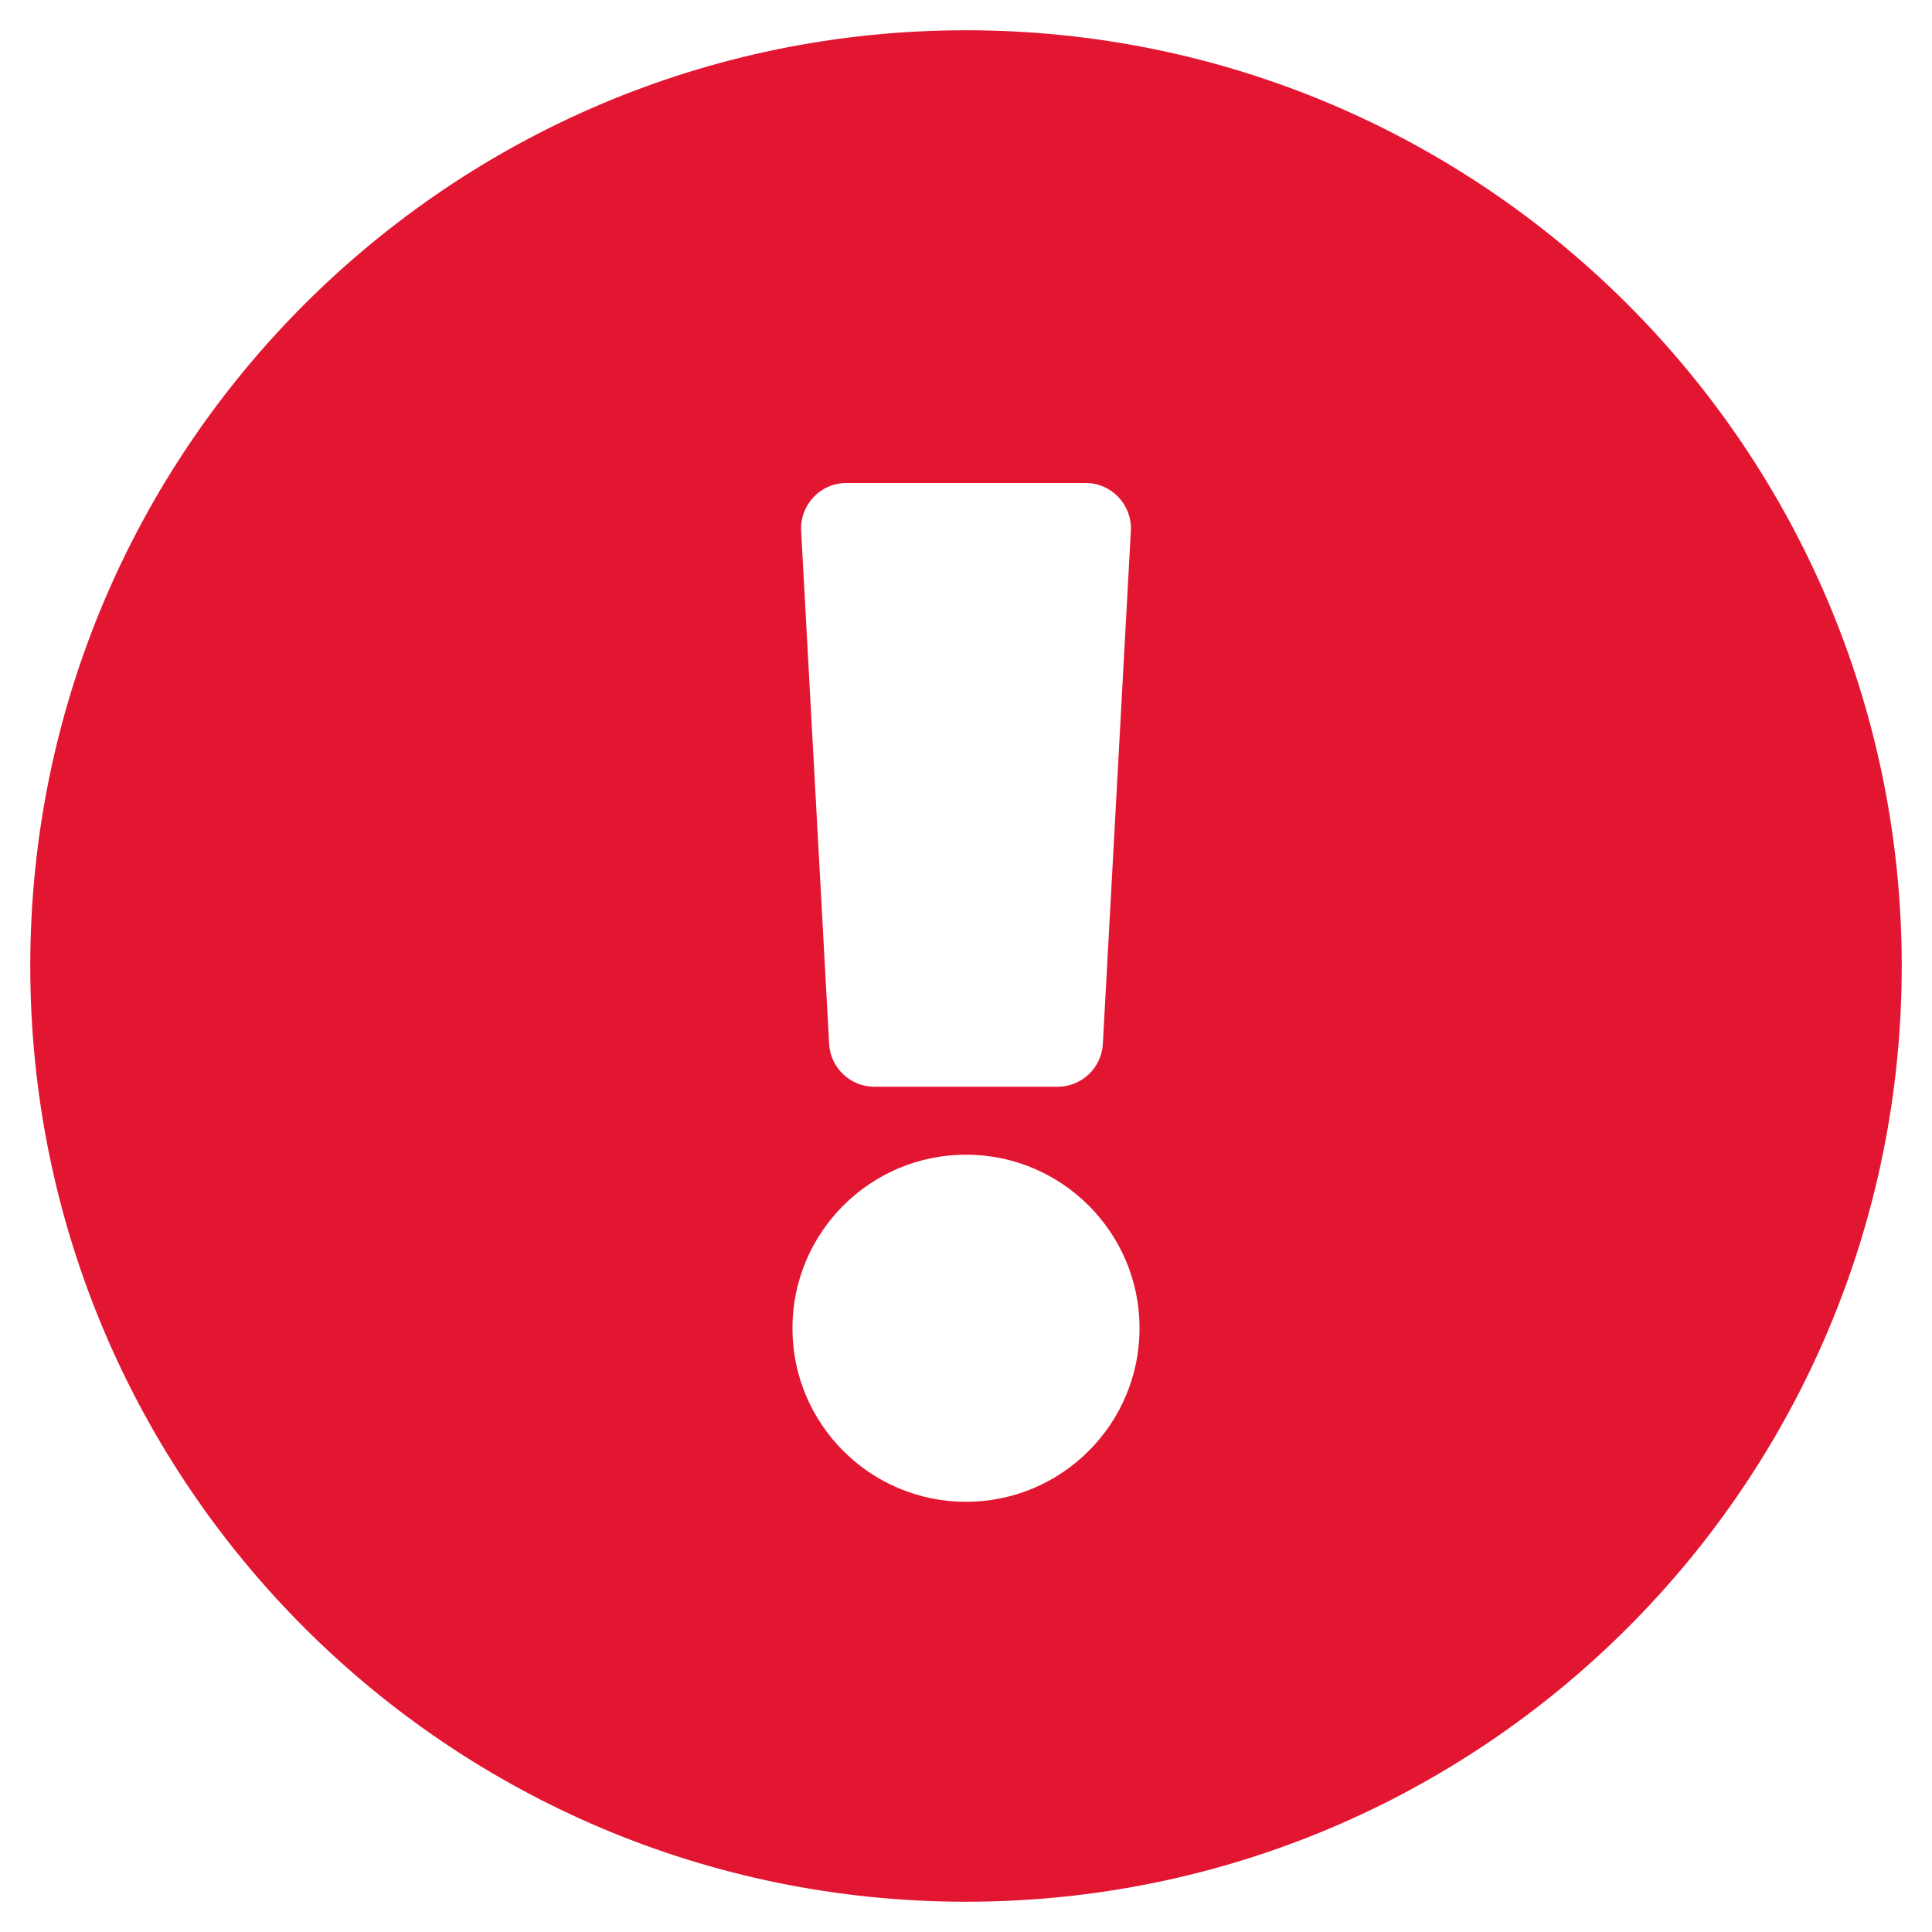
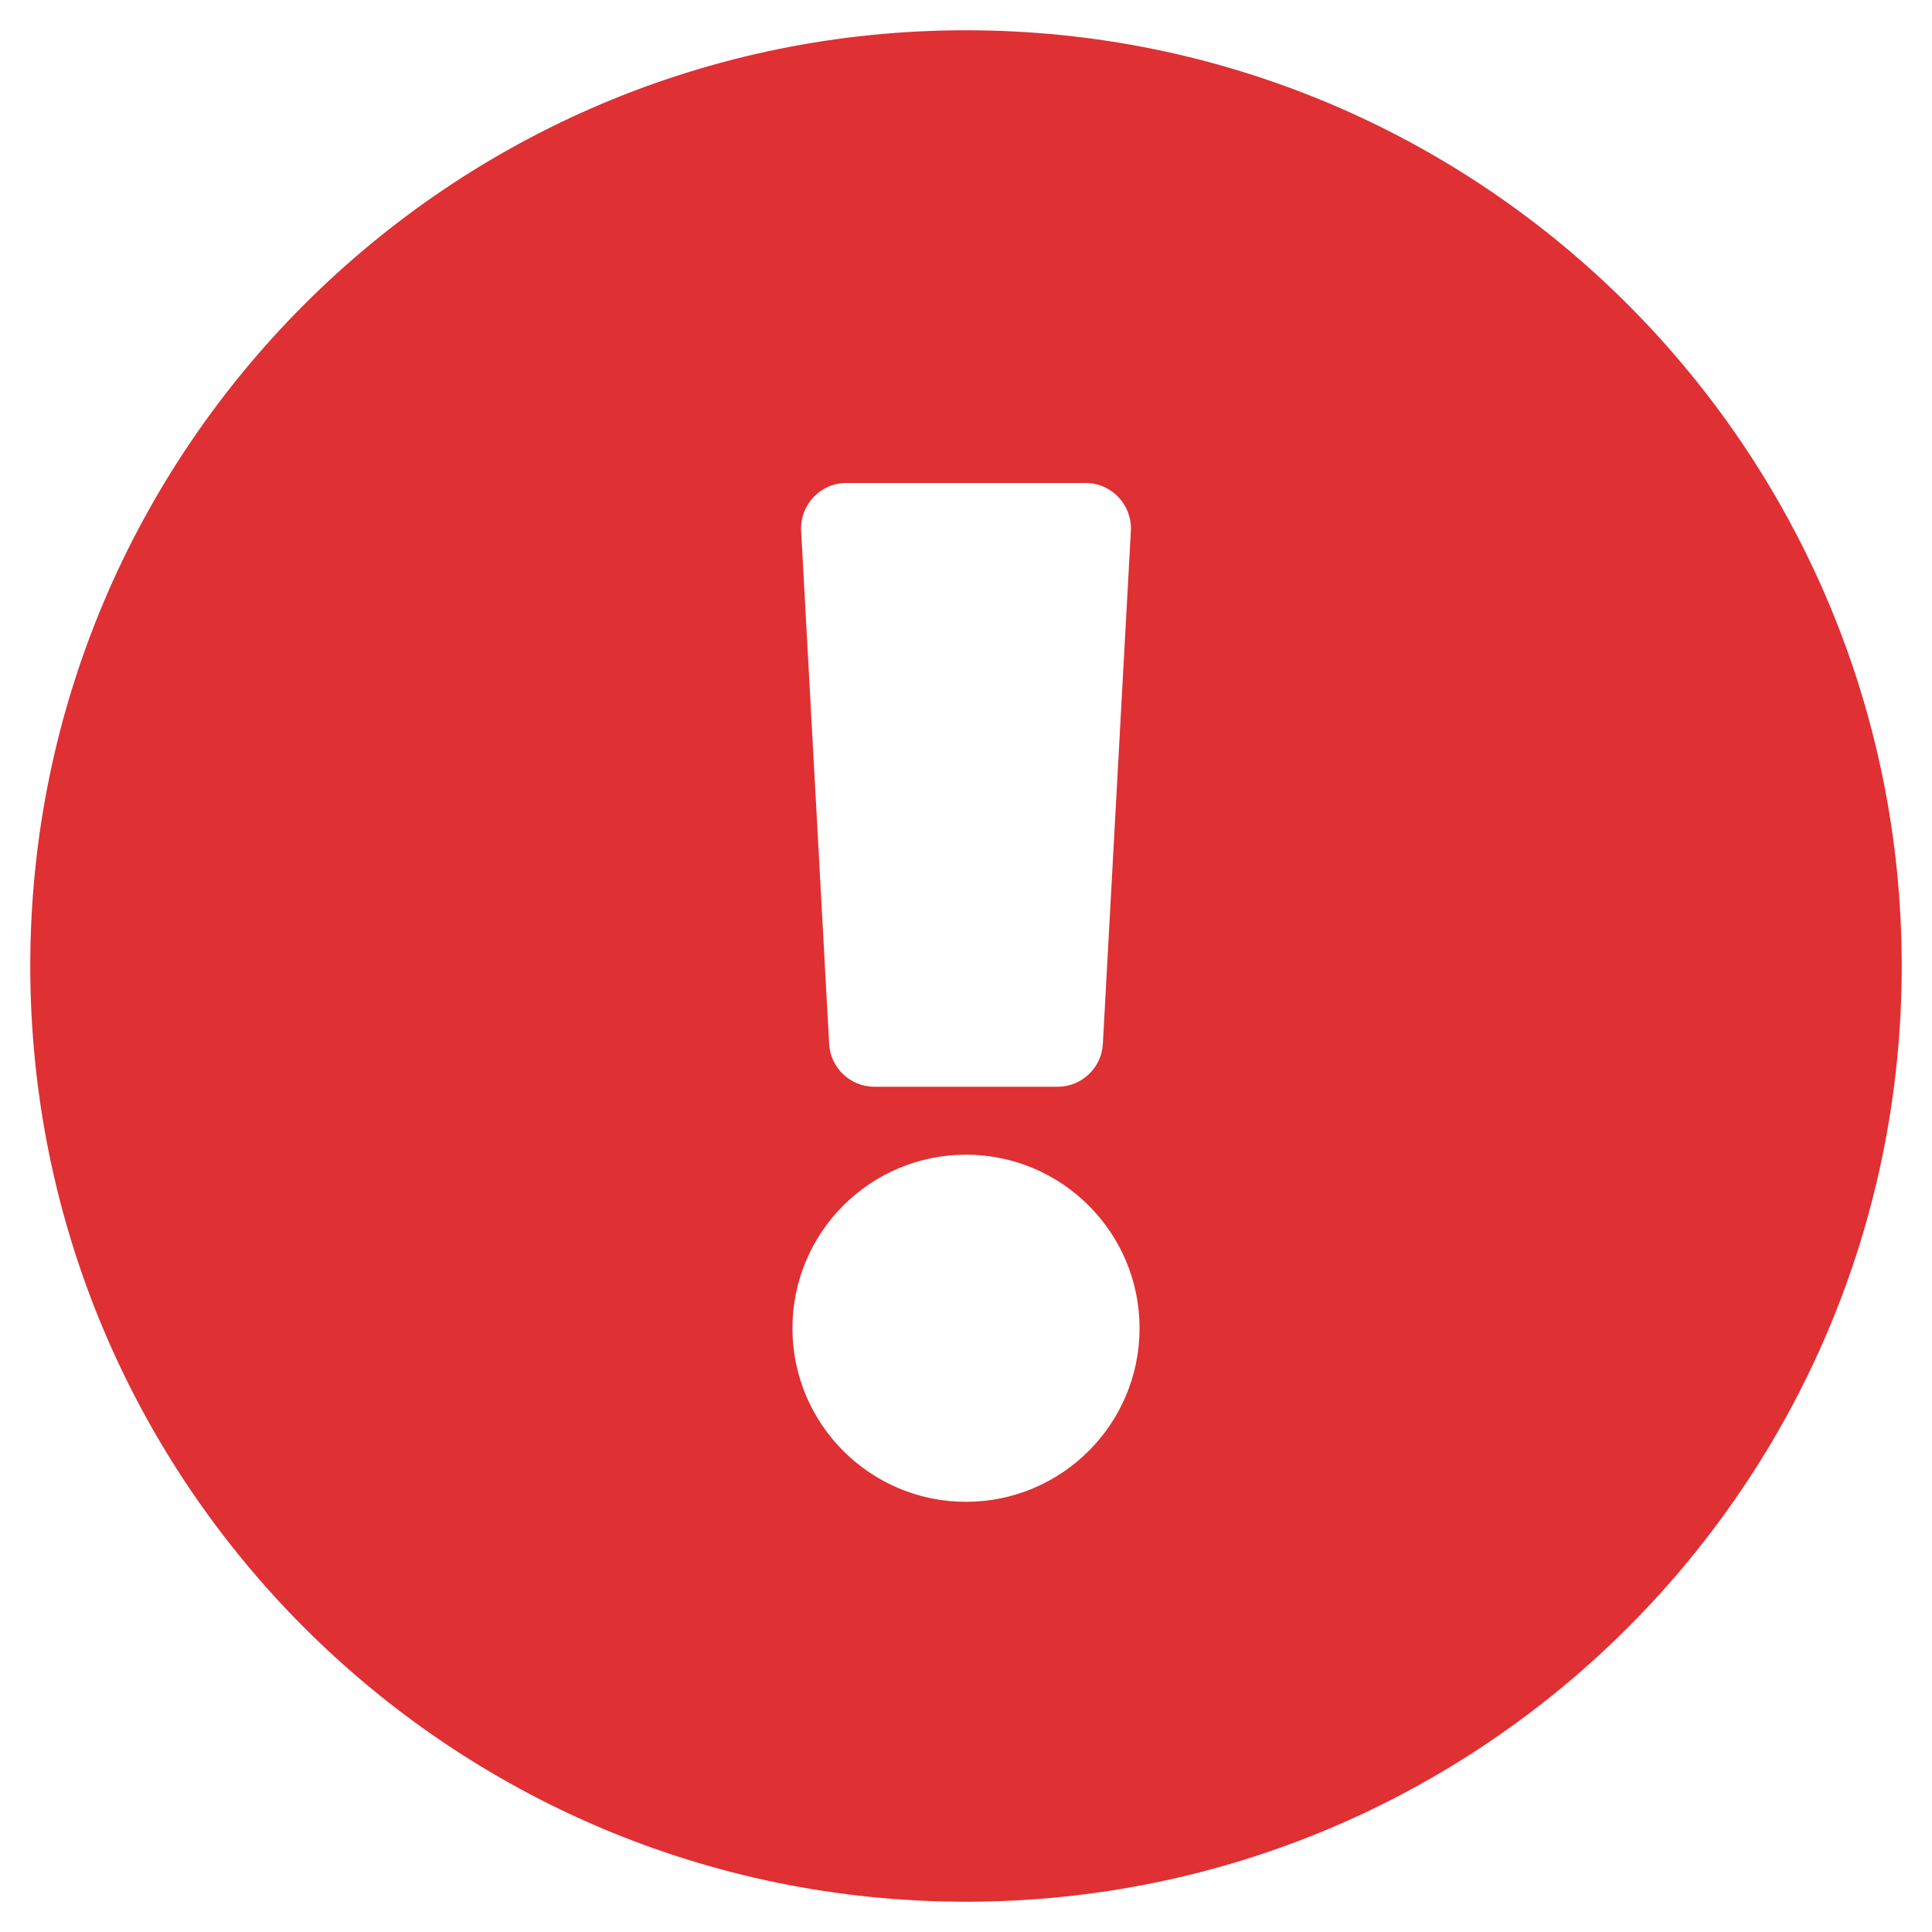
<svg xmlns="http://www.w3.org/2000/svg" width="12" height="12" viewBox="0 0 12 12" fill="none">
-   <path d="M11.812 6C11.812 9.211 9.21 11.812 6 11.812C2.79 11.812 0.188 9.211 0.188 6C0.188 2.791 2.79 0.188 6 0.188C9.21 0.188 11.812 2.791 11.812 6ZM6 7.172C5.405 7.172 4.922 7.655 4.922 8.25C4.922 8.845 5.405 9.328 6 9.328C6.595 9.328 7.078 8.845 7.078 8.25C7.078 7.655 6.595 7.172 6 7.172ZM4.976 3.297L5.15 6.484C5.158 6.633 5.282 6.75 5.431 6.75H6.569C6.718 6.75 6.842 6.633 6.85 6.484L7.024 3.297C7.032 3.135 6.904 3 6.743 3H5.257C5.096 3 4.968 3.135 4.976 3.297Z" fill="#E31632" />
+   <path d="M11.812 6C11.812 9.211 9.21 11.812 6 11.812C2.79 11.812 0.188 9.211 0.188 6C0.188 2.791 2.79 0.188 6 0.188C9.21 0.188 11.812 2.791 11.812 6ZM6 7.172C5.405 7.172 4.922 7.655 4.922 8.25C4.922 8.845 5.405 9.328 6 9.328C6.595 9.328 7.078 8.845 7.078 8.25C7.078 7.655 6.595 7.172 6 7.172ZM4.976 3.297L5.15 6.484C5.158 6.633 5.282 6.75 5.431 6.75H6.569C6.718 6.75 6.842 6.633 6.85 6.484L7.024 3.297C7.032 3.135 6.904 3 6.743 3H5.257C5.096 3 4.968 3.135 4.976 3.297Z" fill="#df3034" />
</svg>
